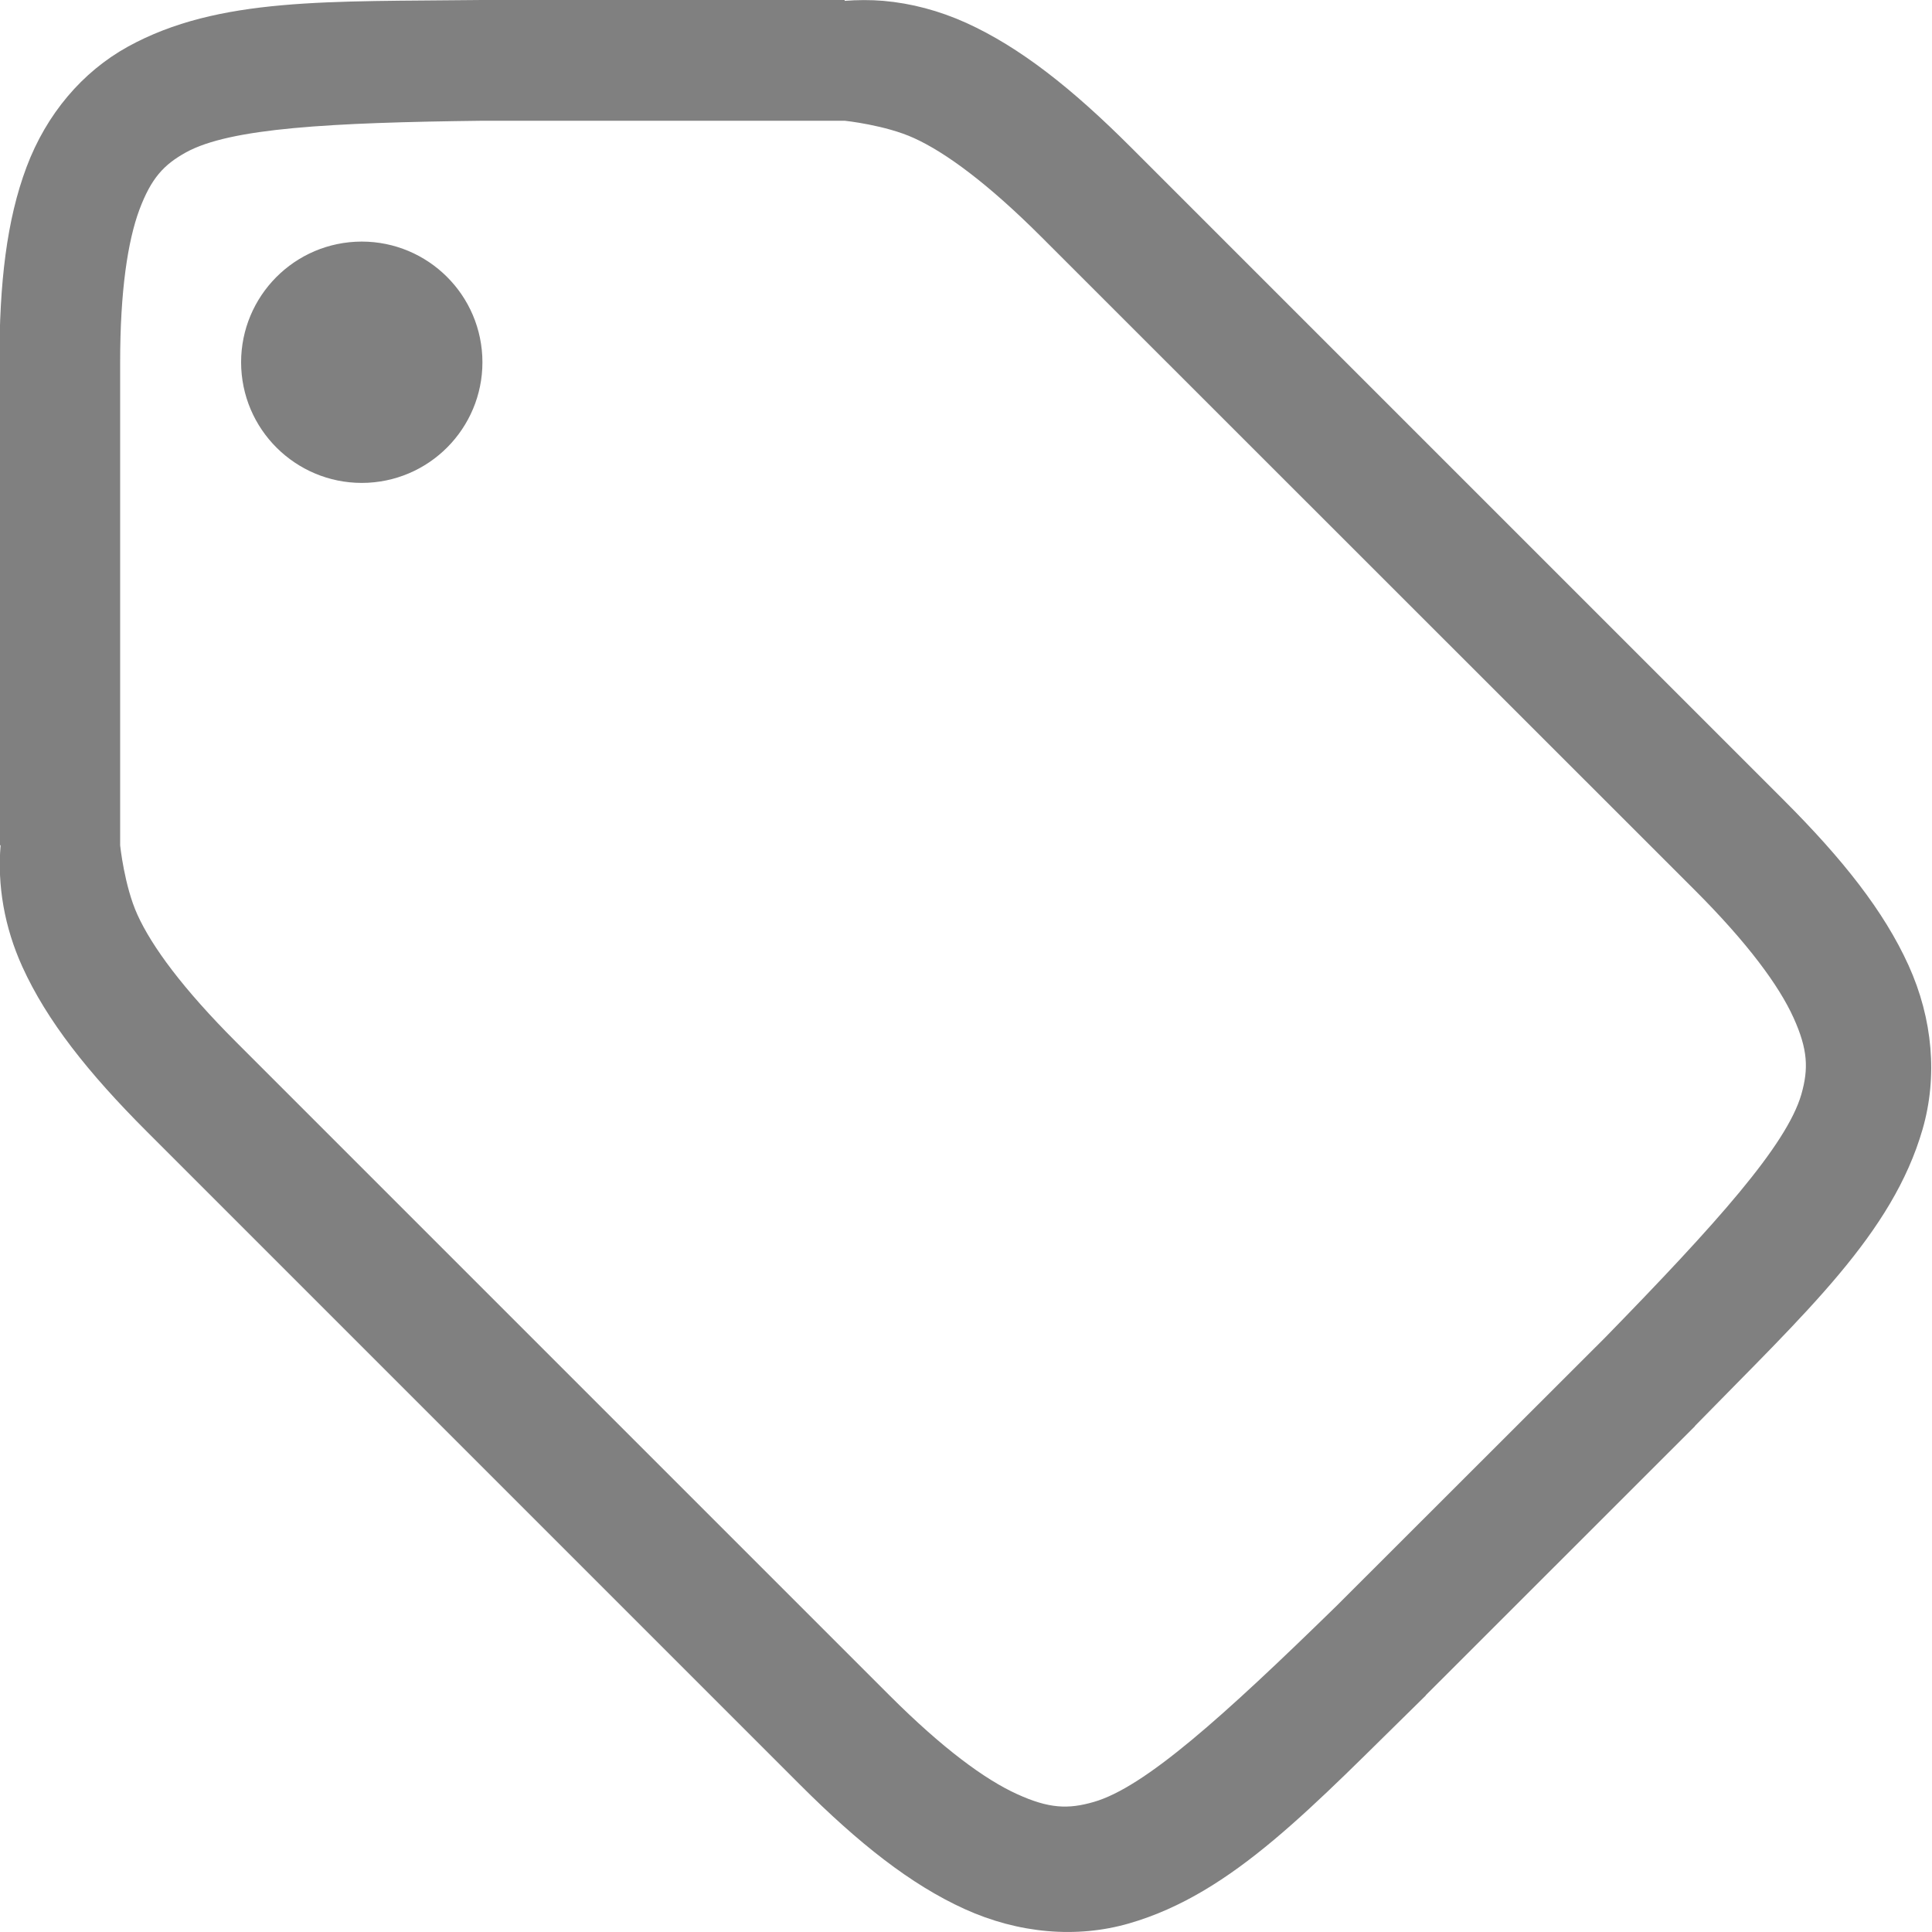
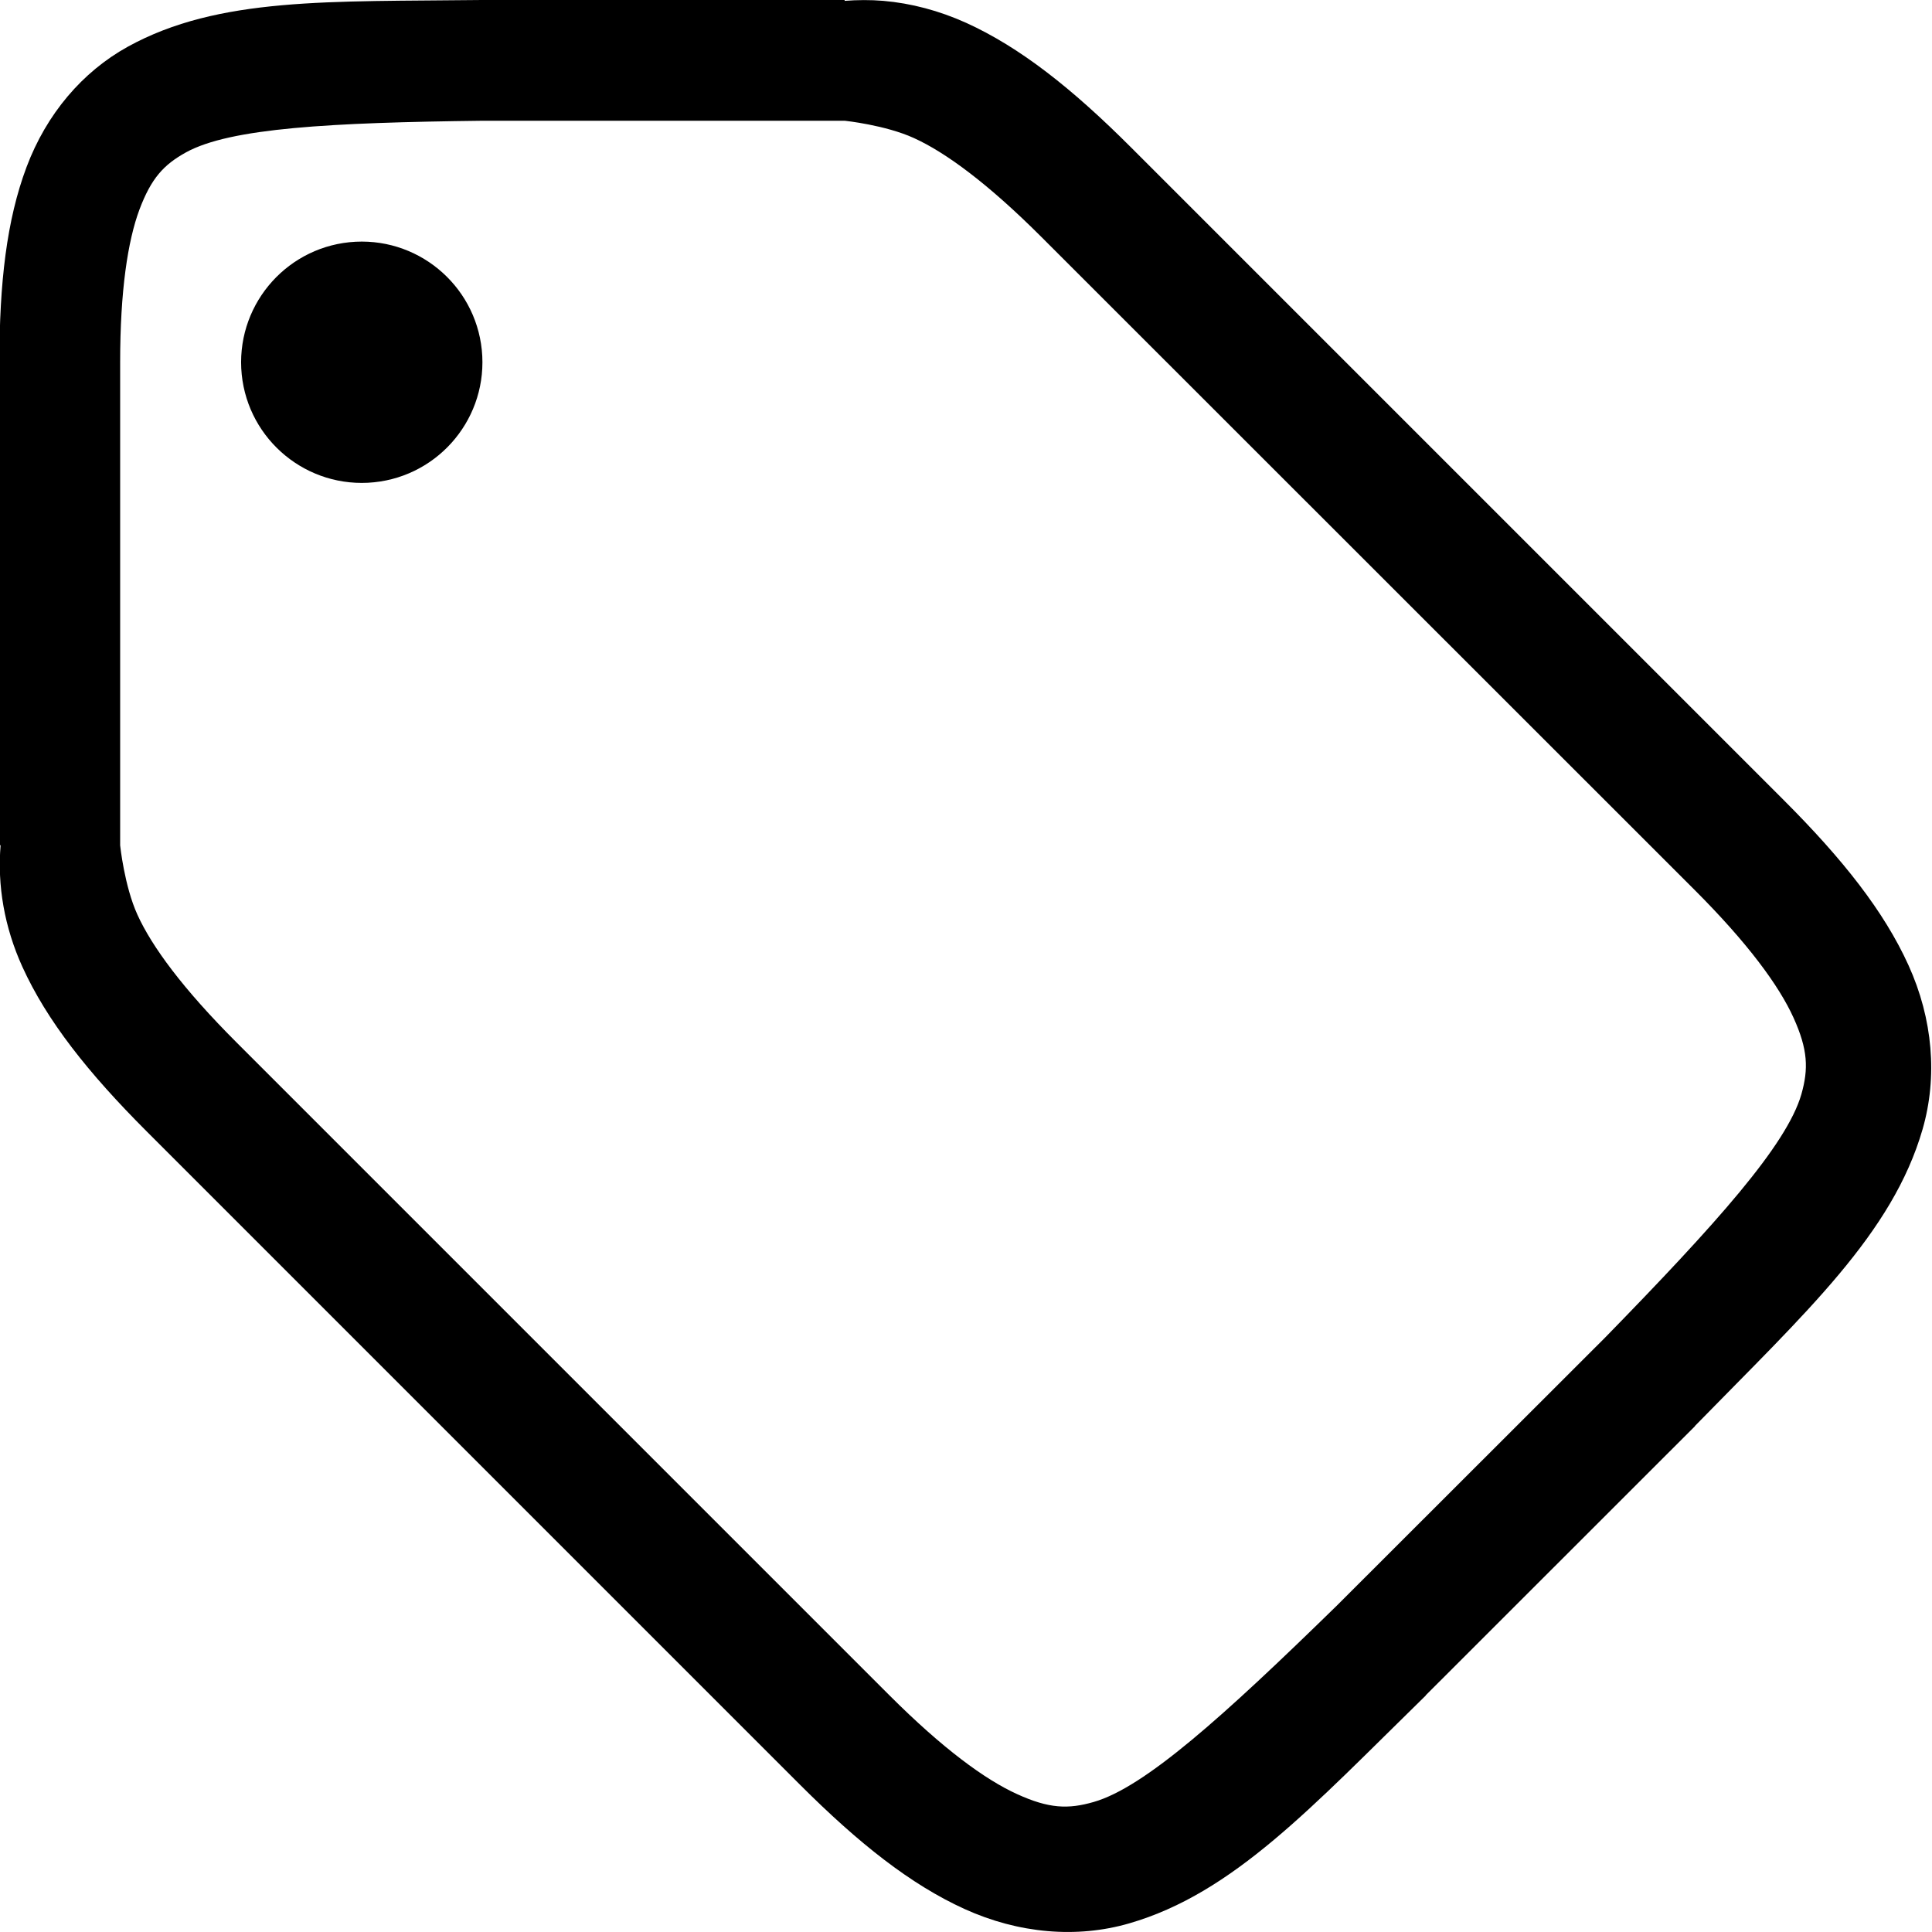
<svg xmlns="http://www.w3.org/2000/svg" version="1.1" viewBox="0 0 16 16">
  <g transform="translate(-351.99 -480)">
-     <path d="m355.98 480c-1.258 0.015-2.179-0.028-2.932 0.387-0.376 0.208-0.673 0.557-0.838 0.996-0.165 0.439-0.225 0.96-0.225 1.617v4h0.01c-0.028 0.332 0.031 0.678 0.18 1.006 0.203 0.447 0.544 0.878 1.031 1.365l5.408 5.408c0.487 0.487 0.918 0.828 1.365 1.031 0.447 0.203 0.929 0.244 1.361 0.119 0.865-0.25 1.514-0.965 2.457-1.887l2e-3 -4e-3 2.228-2.227v-2e-3c0.921-0.943 1.635-1.592 1.885-2.457 0.125-0.433 0.086-0.912-0.117-1.359-0.203-0.447-0.544-0.878-1.031-1.365l-5.408-5.408c-0.487-0.487-0.918-0.828-1.365-1.031-0.224-0.101-0.455-0.162-0.686-0.182-0.107-9e-3 -0.215-8e-3 -0.32 0v-0.008h-3.004zm6e-3 1h1.195 1.805s0.335 0.035 0.572 0.143c0.265 0.12 0.618 0.381 1.057 0.82l5.41 5.408c0.439 0.439 0.698 0.792 0.818 1.057 0.12 0.265 0.125 0.424 0.065 0.635-0.122 0.421-0.704 1.07-1.625 2.014l-4e-3 4e-3 -2.219 2.217c-0.943 0.921-1.591 1.504-2.012 1.625-0.211 0.061-0.37 0.056-0.635-0.065-0.265-0.12-0.618-0.379-1.057-0.818l-5.41-5.41c-0.439-0.439-0.698-0.79-0.818-1.055-0.108-0.237-0.143-0.574-0.143-0.574v-1-0.803-2.197c0-0.592 0.063-1.006 0.16-1.266 0.098-0.26 0.201-0.371 0.385-0.473 0.366-0.202 1.196-0.247 2.455-0.262zm-1.051 1.002a1 1 0 0 0-0.947 1.049 1 1 0 0 0 1.049 0.947 1 1 0 0 0 0.947-1.049 1 1 0 0 0-1.049-0.947z" color="#000000" color-rendering="auto" dominant-baseline="auto" fill="#808080" image-rendering="auto" shape-rendering="auto" solid-color="#000000" style="font-feature-settings:normal;font-variant-alternates:normal;font-variant-caps:normal;font-variant-ligatures:normal;font-variant-numeric:normal;font-variant-position:normal;isolation:auto;mix-blend-mode:normal;shape-padding:0;text-decoration-color:#000000;text-decoration-line:none;text-decoration-style:solid;text-indent:0;text-orientation:mixed;text-transform:none;white-space:normal" />
+     <path d="m355.98 480c-1.258 0.015-2.179-0.028-2.932 0.387-0.376 0.208-0.673 0.557-0.838 0.996-0.165 0.439-0.225 0.96-0.225 1.617v4h0.01c-0.028 0.332 0.031 0.678 0.18 1.006 0.203 0.447 0.544 0.878 1.031 1.365l5.408 5.408c0.487 0.487 0.918 0.828 1.365 1.031 0.447 0.203 0.929 0.244 1.361 0.119 0.865-0.25 1.514-0.965 2.457-1.887l2e-3 -4e-3 2.228-2.227v-2e-3c0.921-0.943 1.635-1.592 1.885-2.457 0.125-0.433 0.086-0.912-0.117-1.359-0.203-0.447-0.544-0.878-1.031-1.365l-5.408-5.408c-0.487-0.487-0.918-0.828-1.365-1.031-0.224-0.101-0.455-0.162-0.686-0.182-0.107-9e-3 -0.215-8e-3 -0.32 0v-0.008h-3.004zm6e-3 1h1.195 1.805s0.335 0.035 0.572 0.143c0.265 0.12 0.618 0.381 1.057 0.82l5.41 5.408c0.439 0.439 0.698 0.792 0.818 1.057 0.12 0.265 0.125 0.424 0.065 0.635-0.122 0.421-0.704 1.07-1.625 2.014l-4e-3 4e-3 -2.219 2.217c-0.943 0.921-1.591 1.504-2.012 1.625-0.211 0.061-0.37 0.056-0.635-0.065-0.265-0.12-0.618-0.379-1.057-0.818l-5.41-5.41c-0.439-0.439-0.698-0.79-0.818-1.055-0.108-0.237-0.143-0.574-0.143-0.574v-1-0.803-2.197c0-0.592 0.063-1.006 0.16-1.266 0.098-0.26 0.201-0.371 0.385-0.473 0.366-0.202 1.196-0.247 2.455-0.262zm-1.051 1.002a1 1 0 0 0-0.947 1.049 1 1 0 0 0 1.049 0.947 1 1 0 0 0 0.947-1.049 1 1 0 0 0-1.049-0.947z" fill="currentColor" />
  </g>
</svg>
